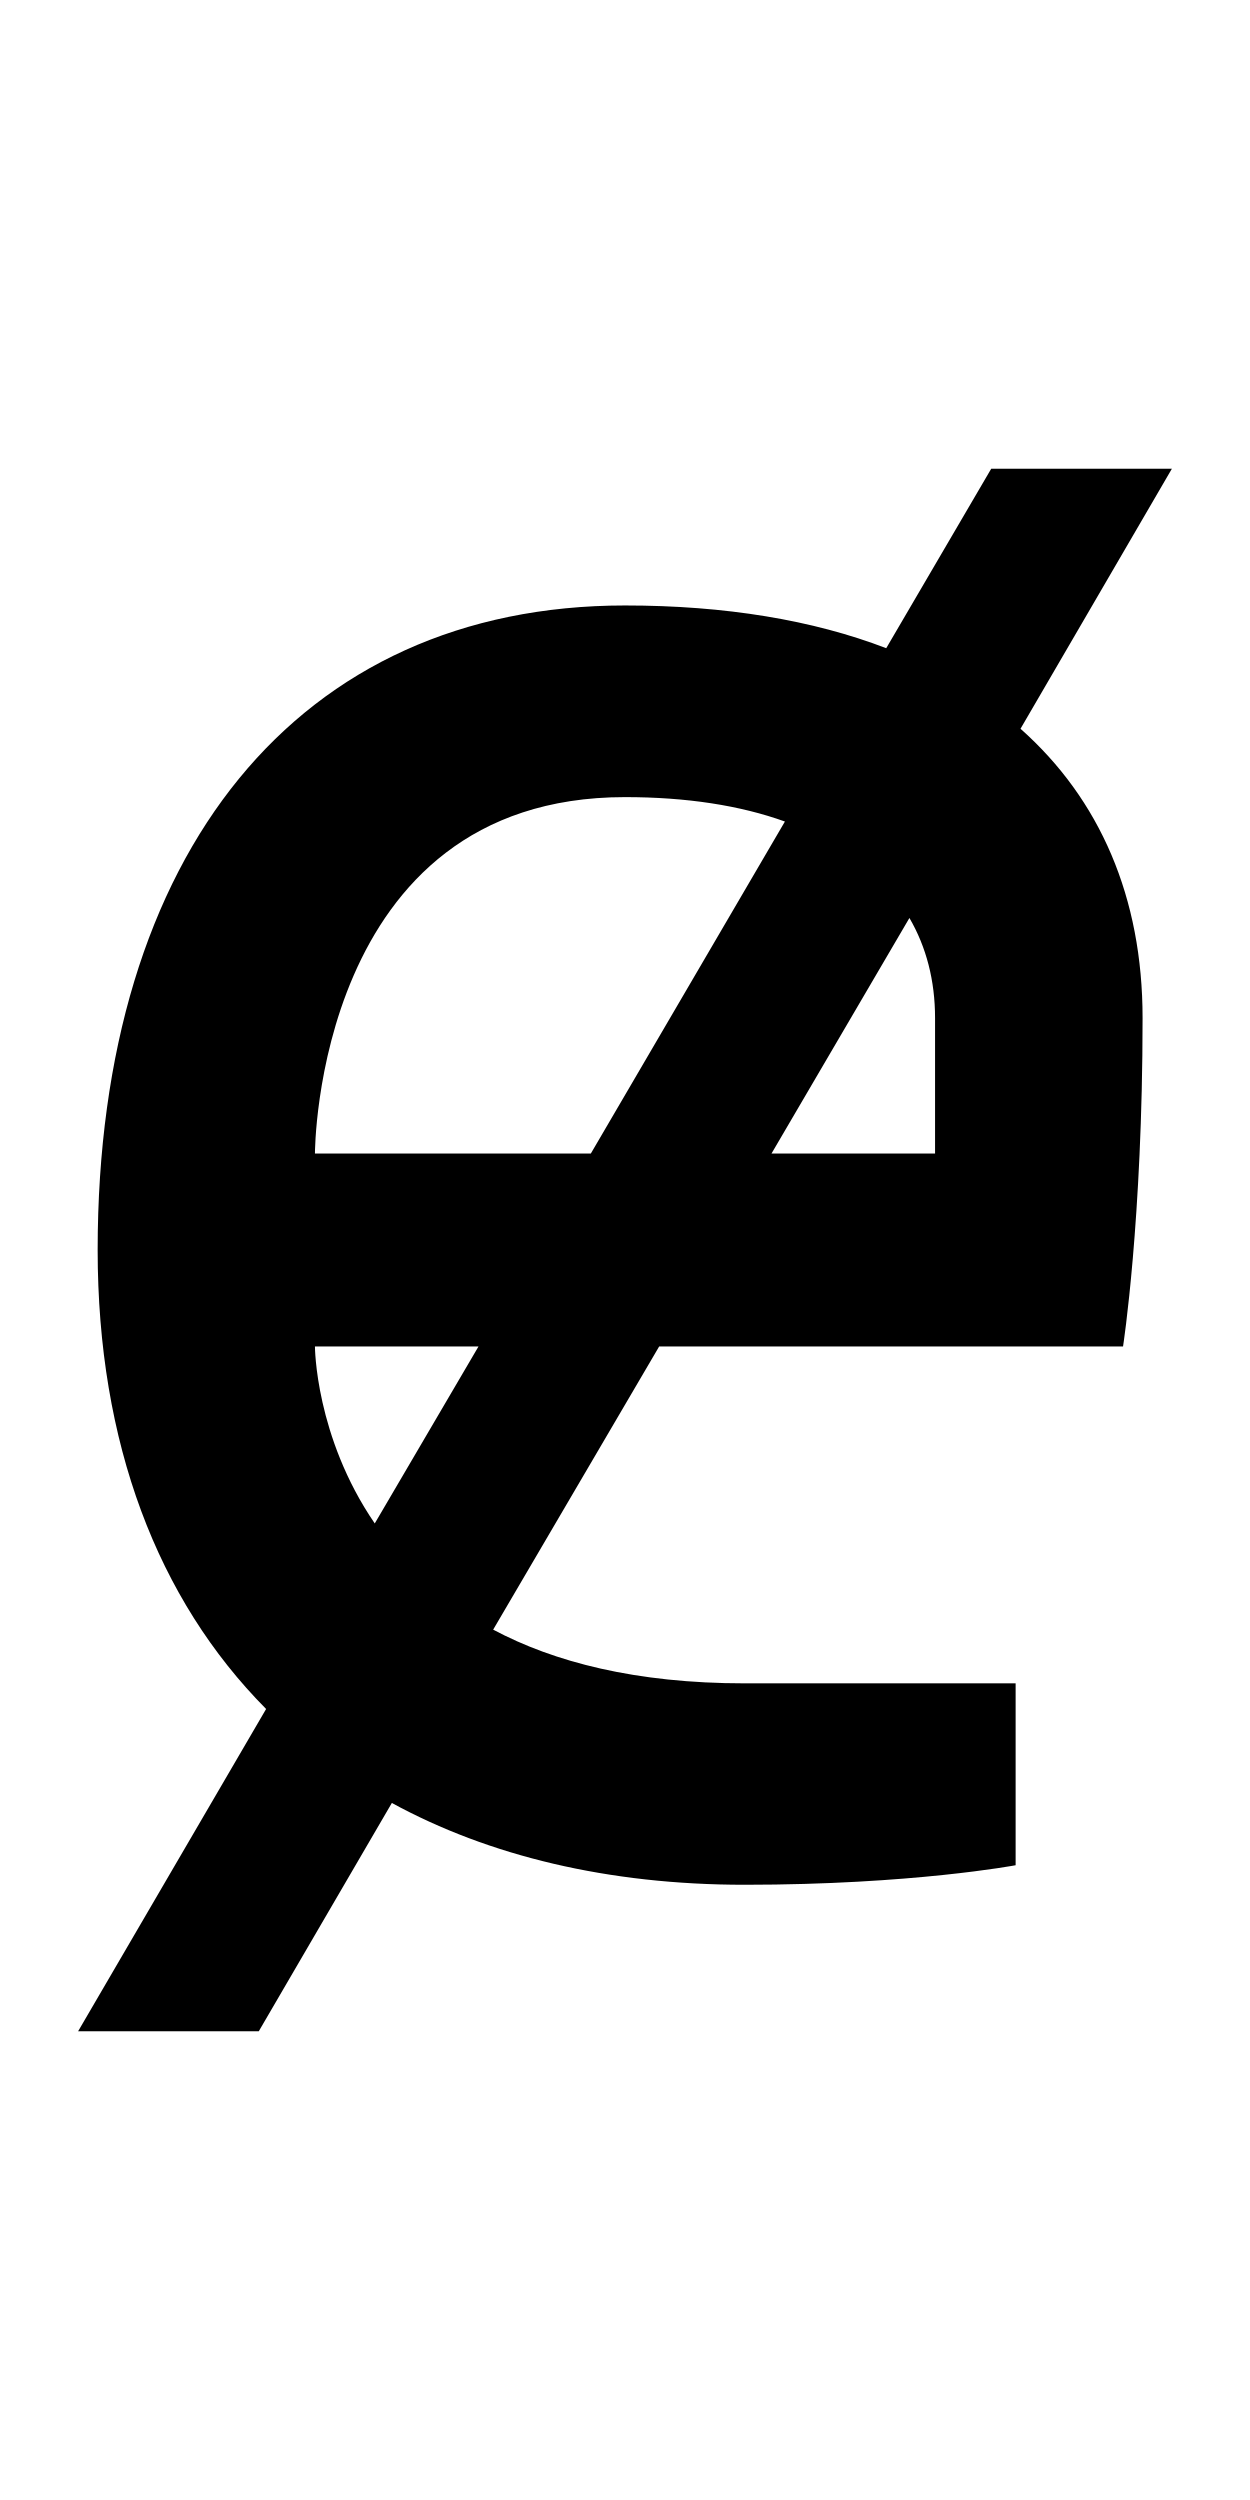
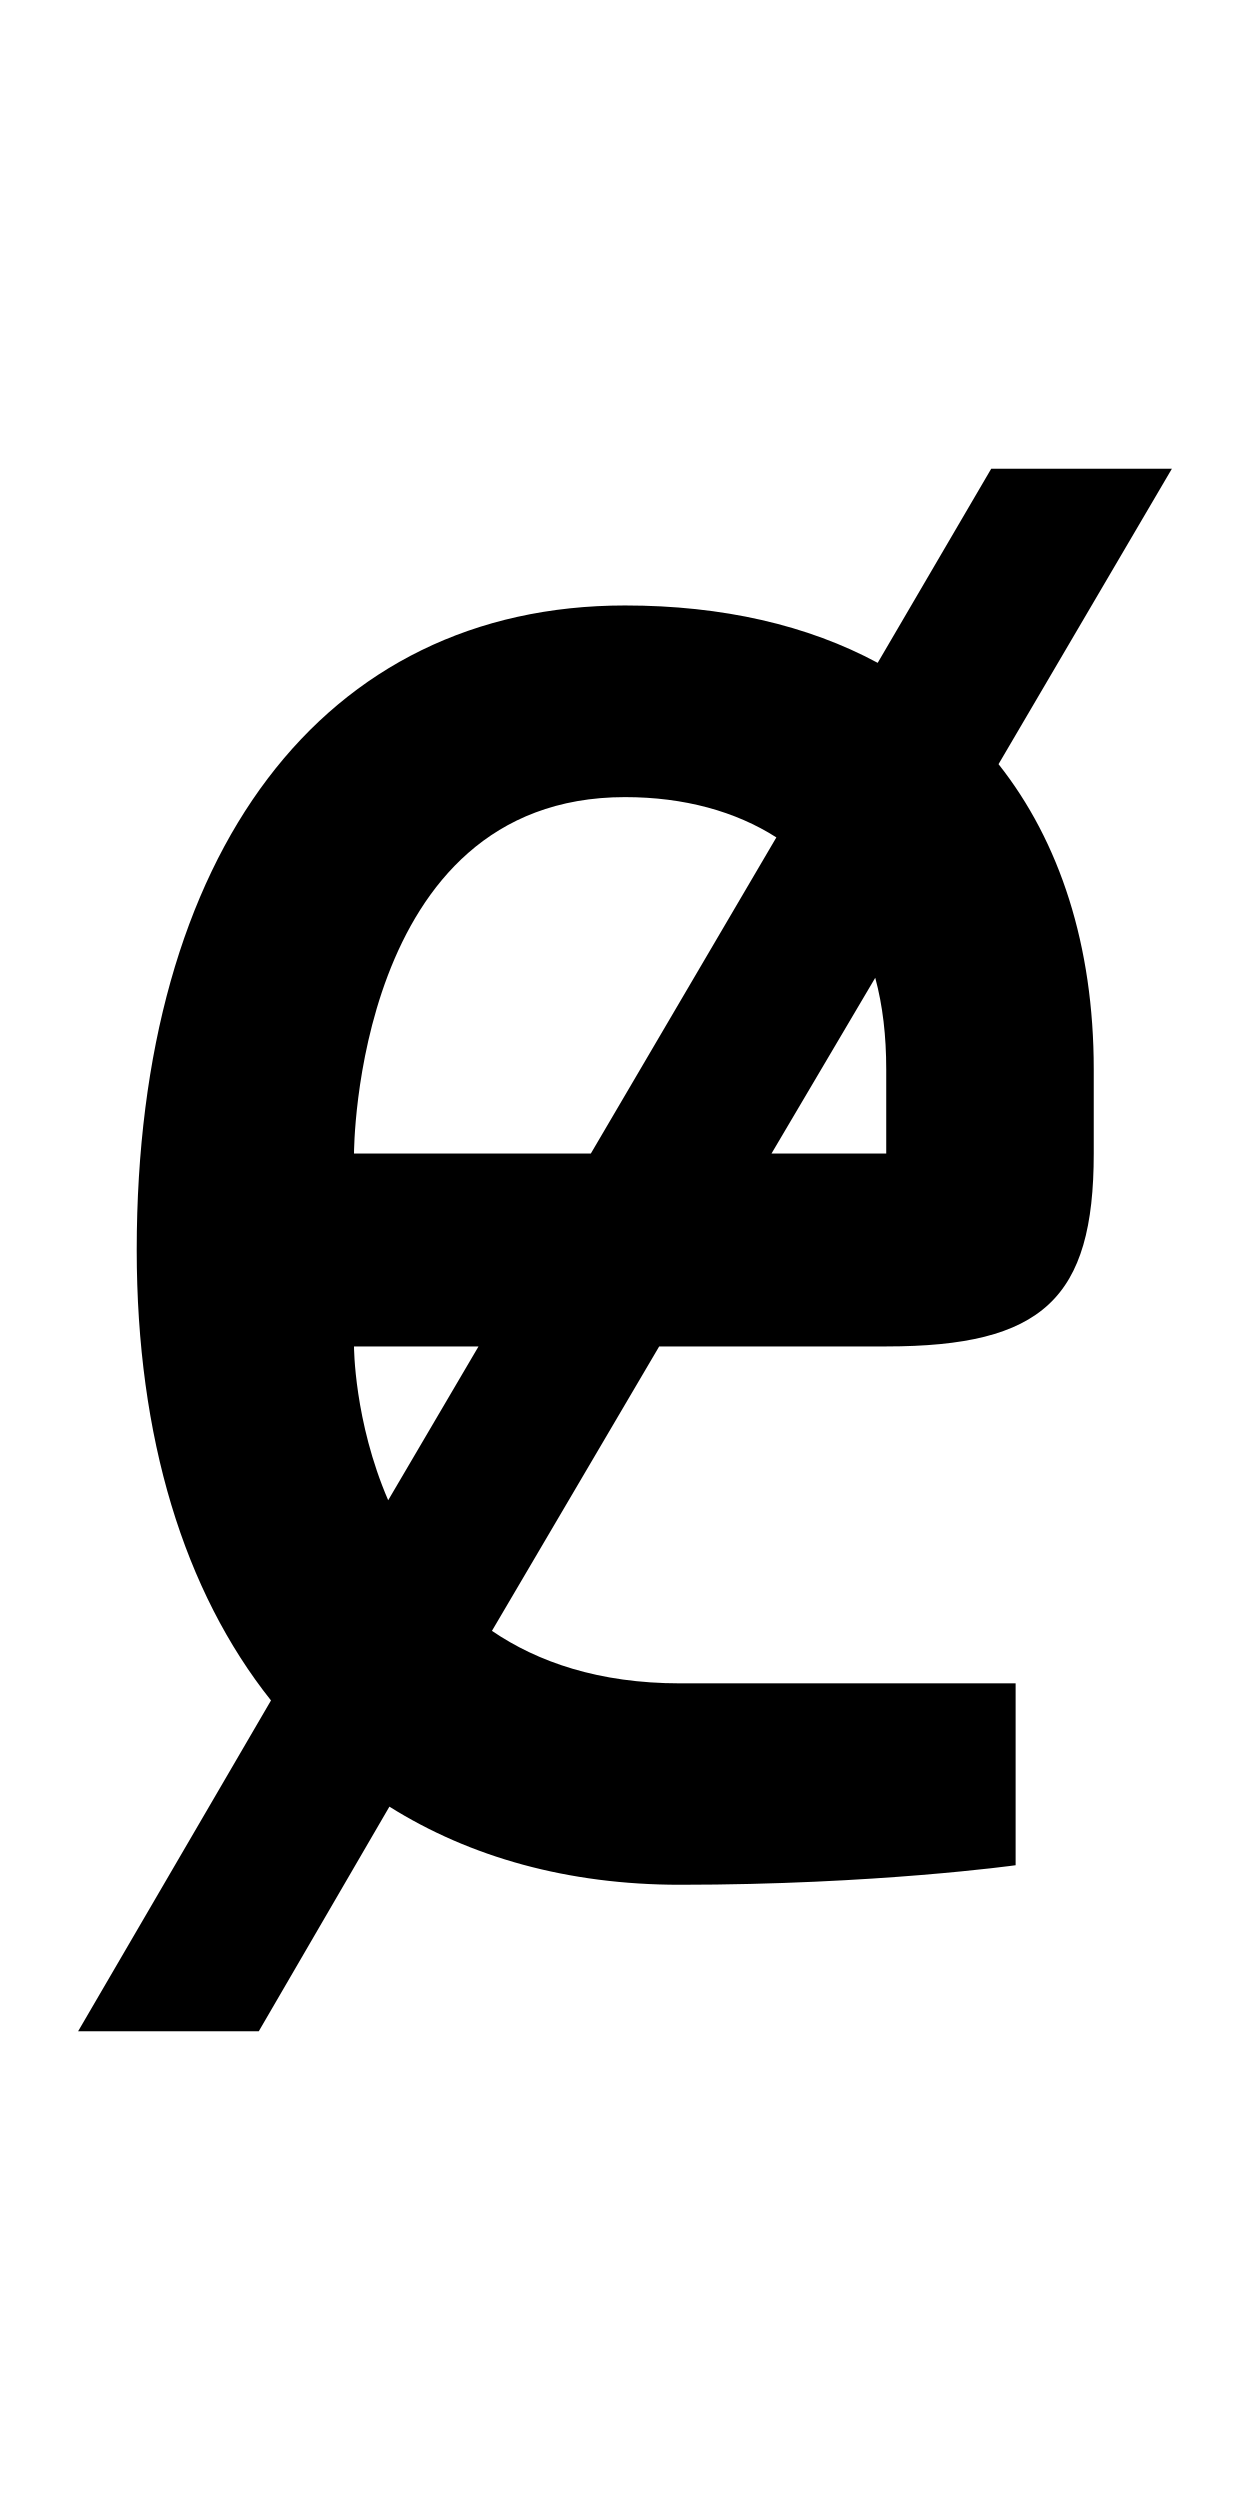
<svg xmlns="http://www.w3.org/2000/svg" version="1.1" width="1024" height="2048" id="svg3355">
  <defs id="defs3357" />
-   <path d="M 812,384 726,531 C 666.026,507.979 594.193,496 512,496 245.004,496 80,698.005 80,1024 c 0,158.157 49.016,286.284 138,376 l -154,264 148,0 109,-187 c 79.605,43.366 176.965,67 289,67 137.004,0 222,-16 222,-16 l 0,-149 -222,0 c -89.258,0 -156.27,-17.507 -206,-44 l 136,-232 380,0 c 0,0 16,-103.002 16,-269 0,-98.748 -34.861,-179.138 -100,-237 L 960,384 z M 512,653 c 50.182,0 94.286,6.75 131,20 l -159,272 -226,0 c 0,0 0.003,-292 254,-292 z m 233,99 c 13.819,23.706 21,51.295 21,82 l 0,111 -134,0 z m -487,351 134,0 -85,145 c -48.875,-71.369 -49,-145 -49,-145 z" id="path3157-2-7-7-2-8-2-3-1-1-3-3-6-04" style="fill:#000000;fill-opacity:1;stroke:none;display:inline" />
+   <path id="path3157-2-7-7-2-8-2-3-1-1-3-3-6-04" style="display:inline;fill:#000000;fill-opacity:1;stroke:none" d="m 812,384 -93,159 c -57.266,-30.869 -127.078,-47 -207,-47 -246.998,0 -400,202.005 -400,528 0,154.003 38.92,279.661 110,369 L 64,1664 h 148 l 107,-184 c 65.952,41.425 146.27,64 238,64 160.369,0 275,-16 275,-16 V 1379 H 557 c -66.284,0 -116.541,-17.426 -154,-43 l 137,-233 h 186 c 128.001,0 170,-39.002 170,-158 V 876 C 896,774.532 868.222,689.482 818,626 L 960,384 Z M 512,653 c 48.484,0 90.593,11.651 124,33 L 484,945 H 290 c 0,0 0.003,-292 222,-292 z m 205,148 c 6.18,22.919 9,47.677 9,75 v 69 h -94 z m -427,302 h 102 l -74,126 c -28.019,-64.883 -28,-126 -28,-126 z" />
+   <g transform="translate(0,995.6378)" id="layer1-15" style="display:inline" />
</svg>
